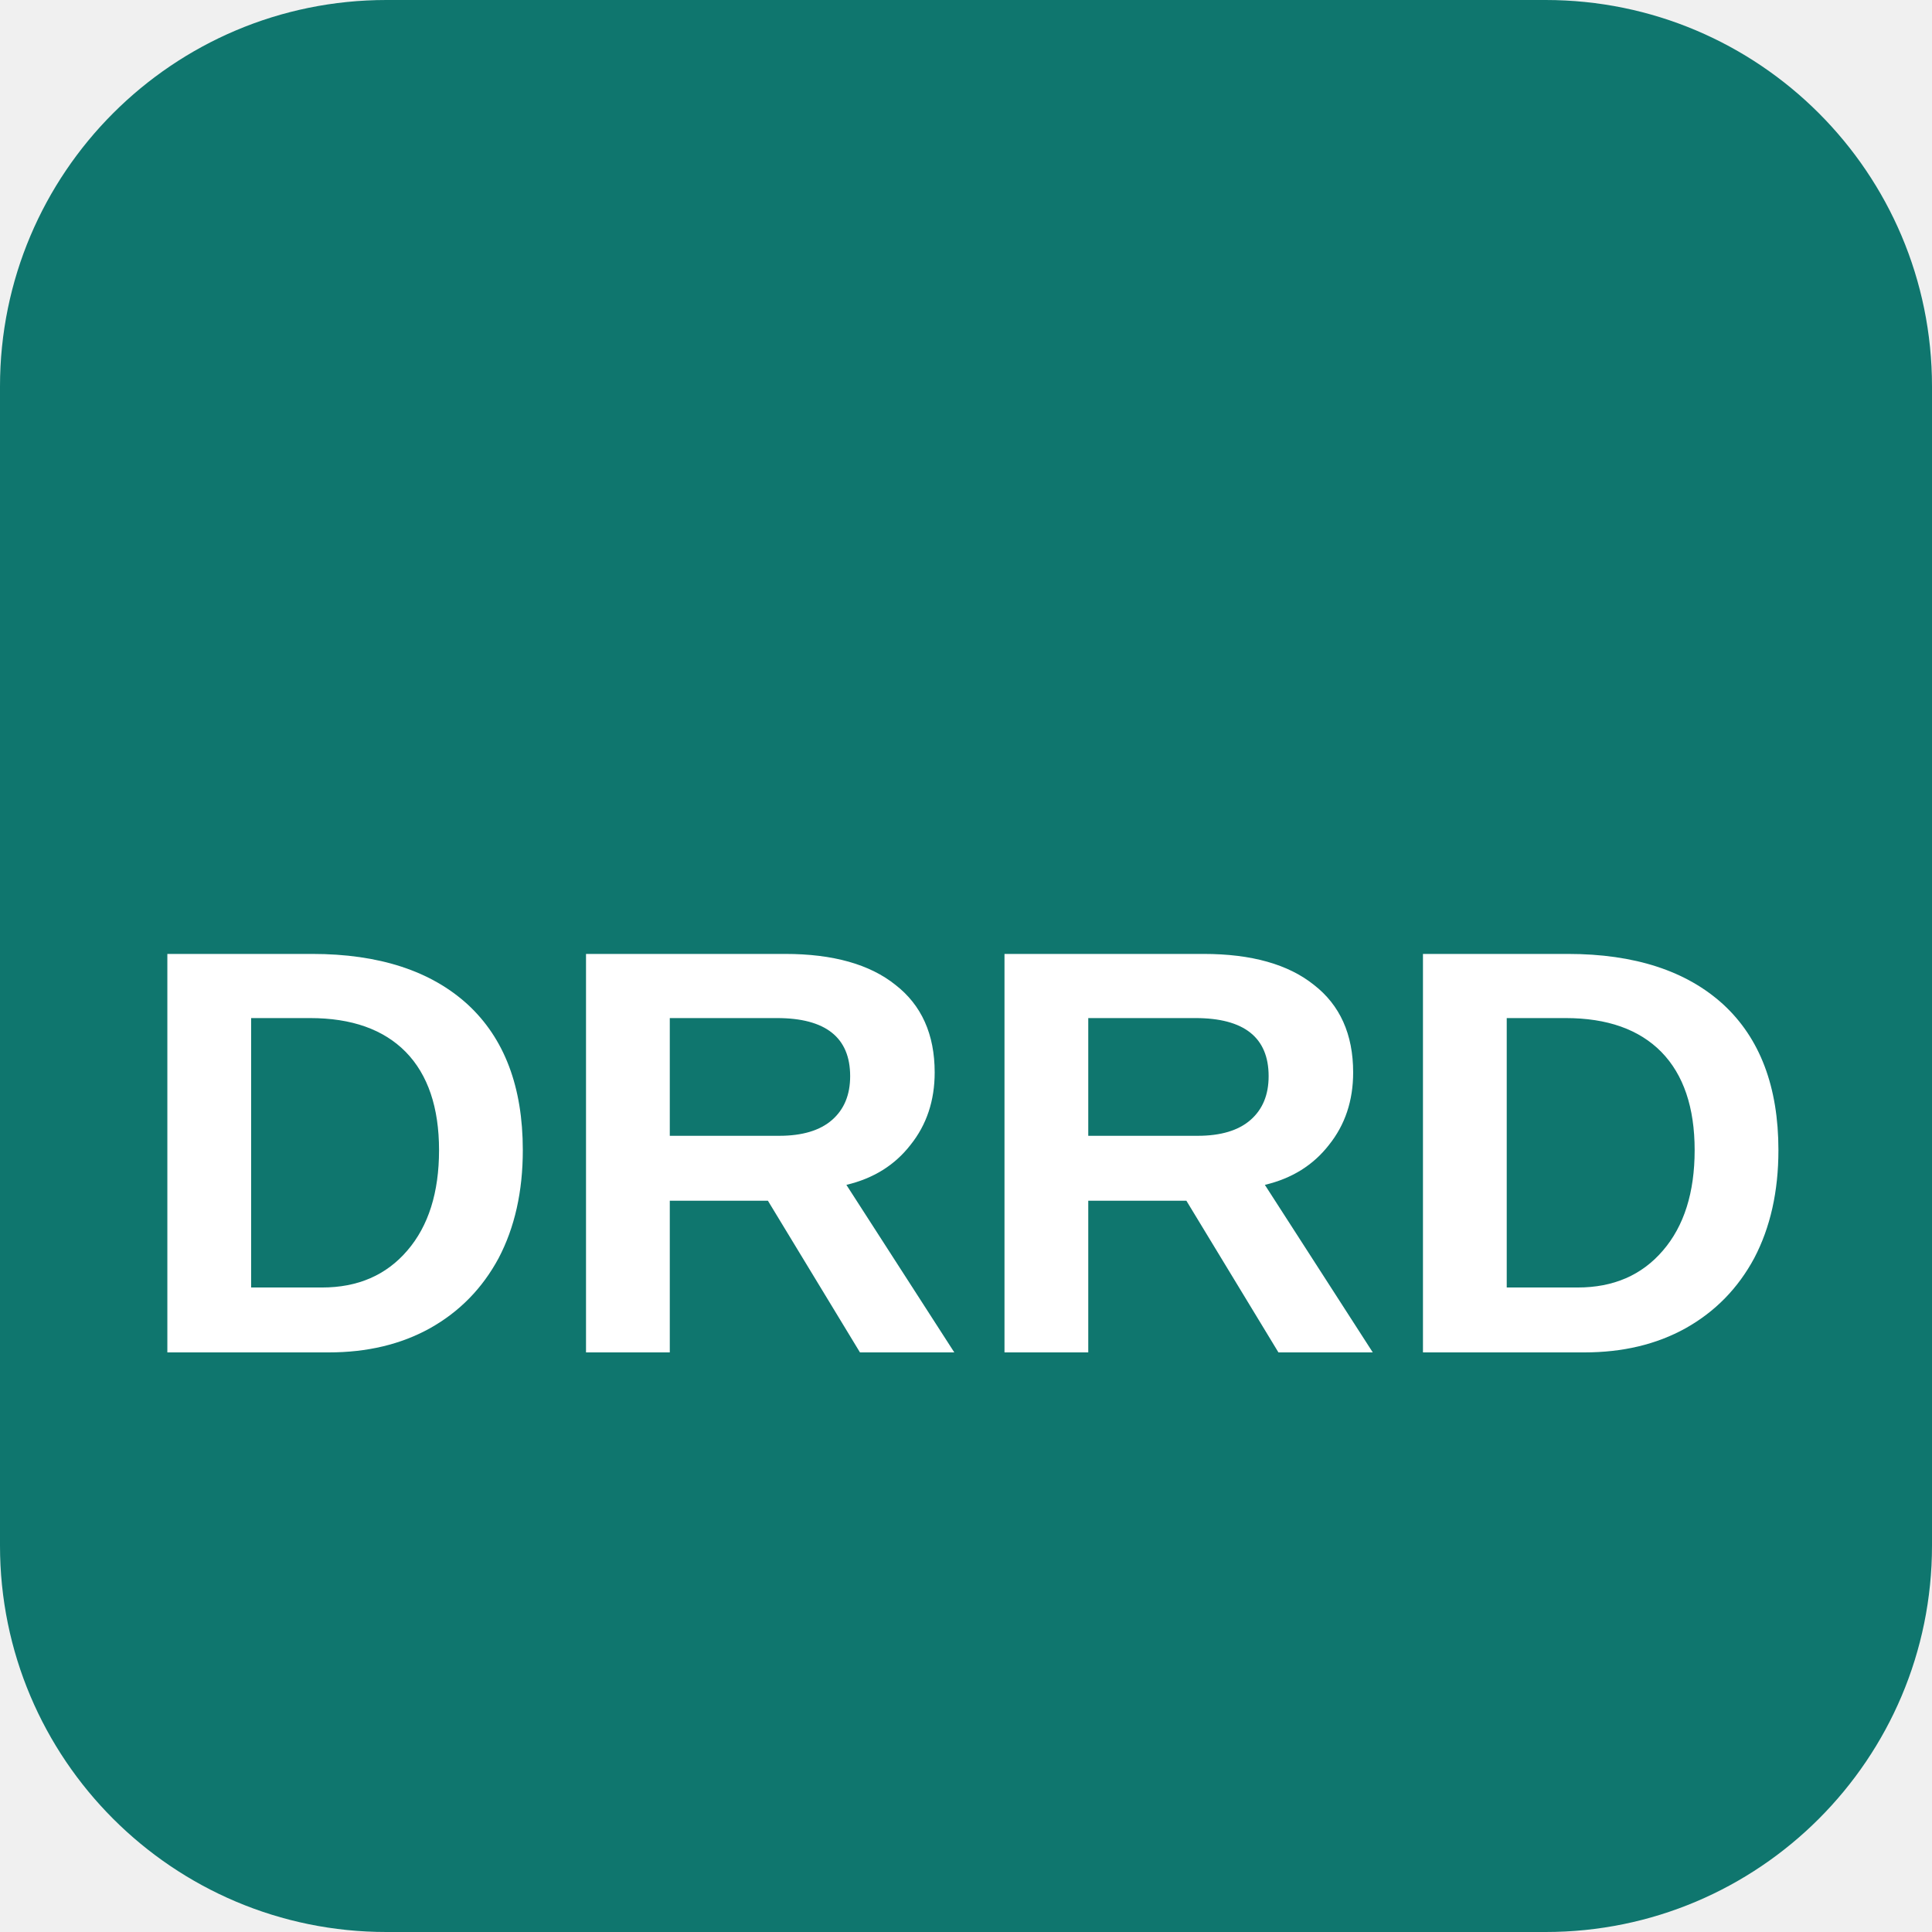
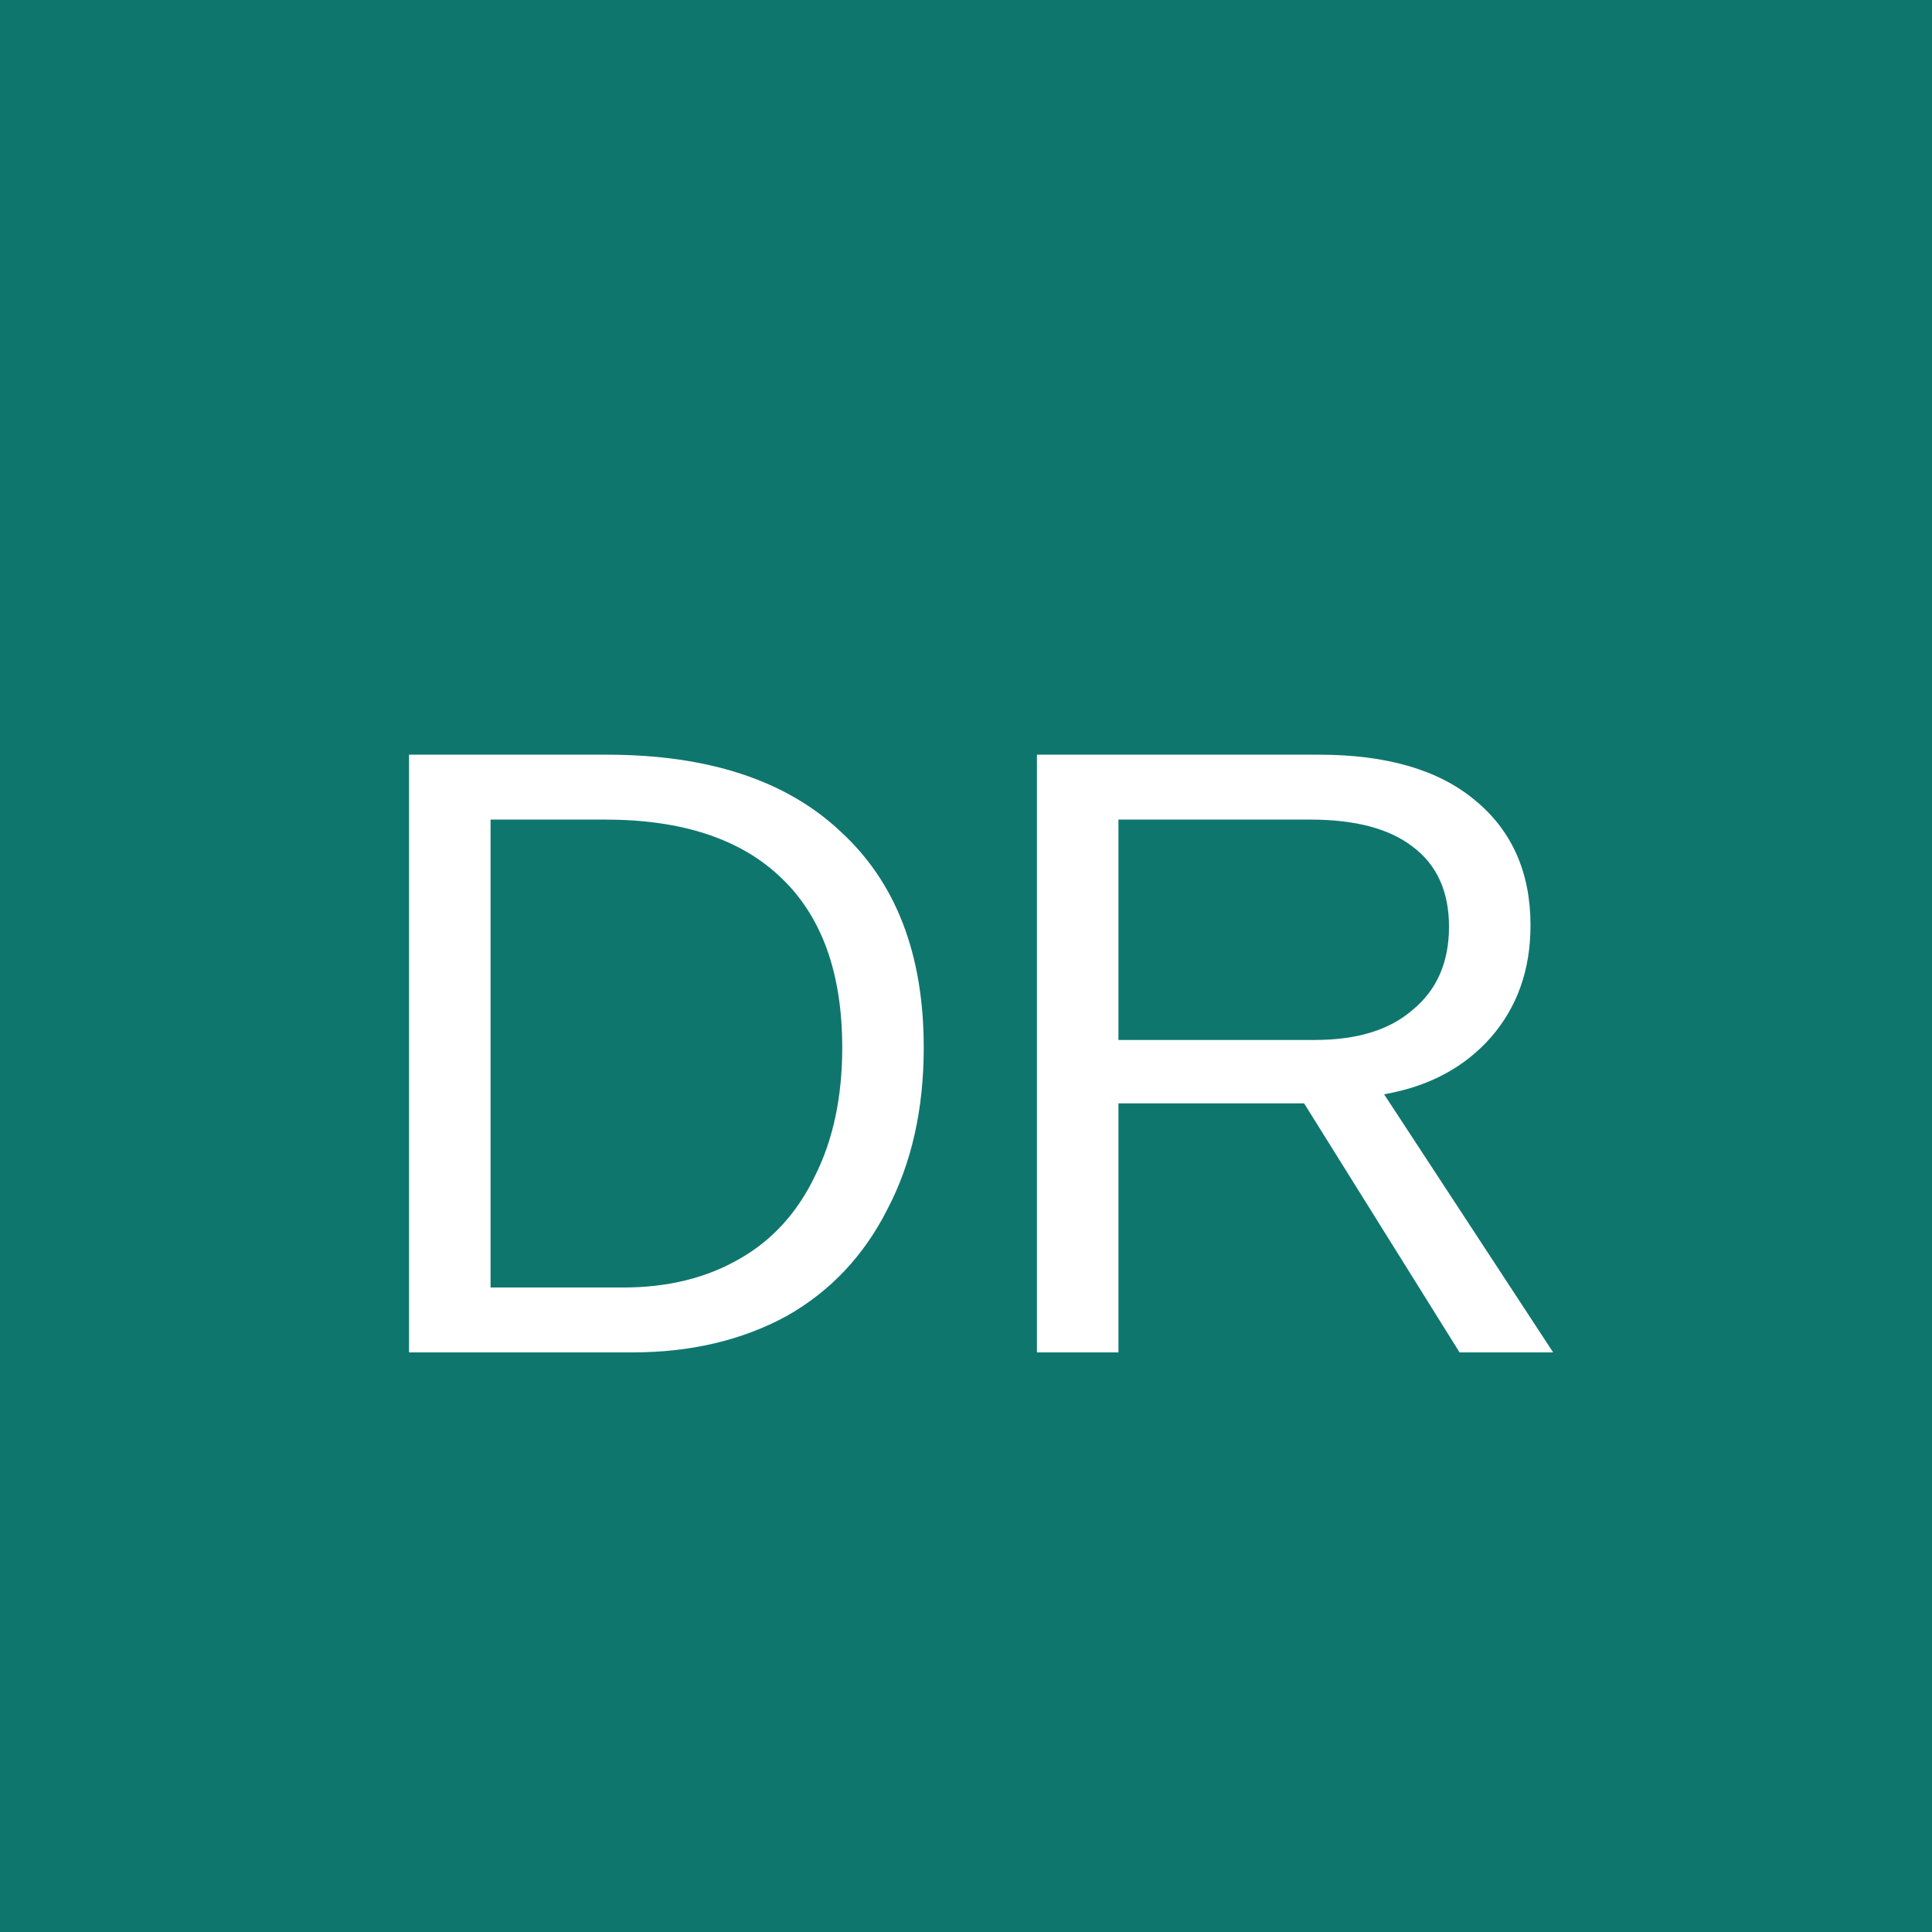
- <svg xmlns="http://www.w3.org/2000/svg" viewBox="0 0 40 40" width="40" height="40">
-   <rect width="40" height="40" rx="8" fill="#0f766e" />
-   <text x="20" y="28" font-family="Arial,Helvetica,sans-serif" font-size="12" fill="#ffffff" font-weight="800" text-anchor="middle">DRRD</text>
+ <svg xmlns="http://www.w3.org/2000/svg" width="20" height="20" viewBox="0 0 20 20">
+   <rect width="20" height="20" fill="#0f766e" />
+   <text x="10" y="14" font-size="9" text-anchor="middle" fill="#fff" font-family="Arial">DR</text>
</svg>
